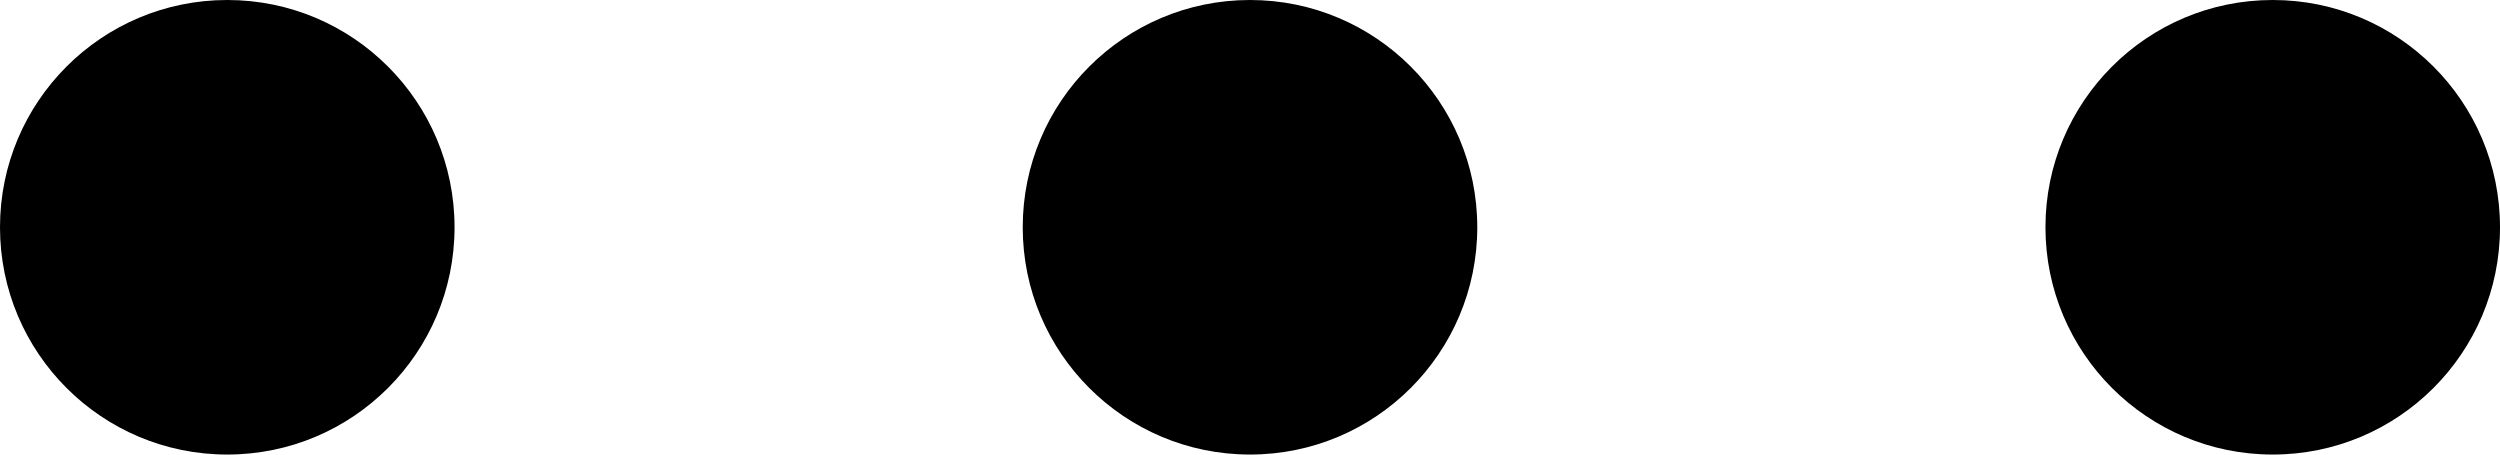
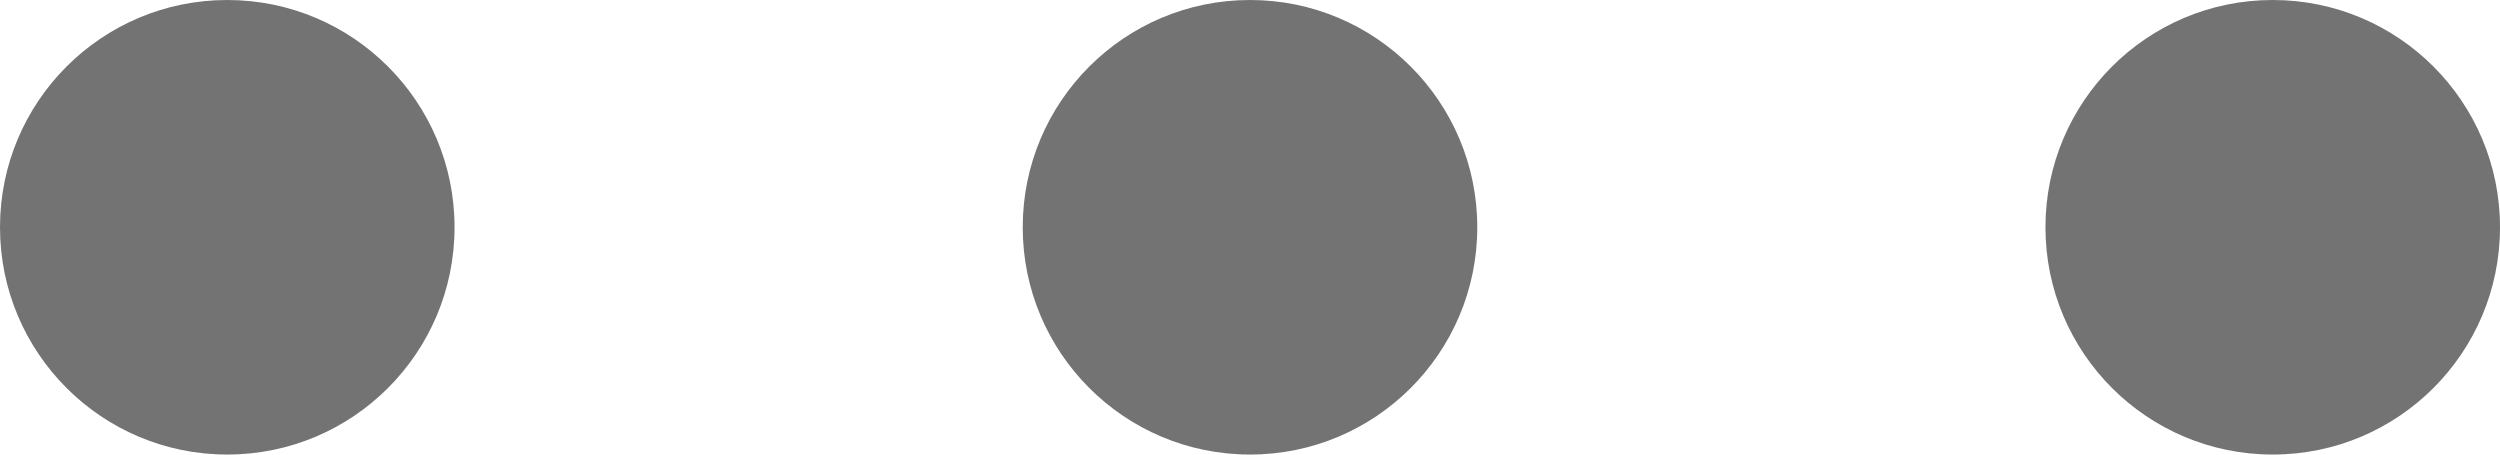
<svg xmlns="http://www.w3.org/2000/svg" width="22px" height="4px" viewBox="0 0 22 4" version="1.1">
  <defs />
  <g id="Symbols" stroke="none" stroke-width="1" fill="none" fill-rule="evenodd">
-     <g id="Icons-Copy-2" transform="translate(-99, -20)">
+     <g id="Icons-Copy-5" transform="translate(-99, -20)">
      <g id="Options" transform="translate(88, 0)">
        <rect id="Rectangle-1-Copy-2" x="0" y="0" width="44" height="44" />
-         <path d="M13,24 C14.105,24 15,23.105 15,22 C15,20.895 14.105,20 13,20 C11.895,20 11,20.895 11,22 C11,23.105 11.895,24 13,24 Z M22,24 C23.105,24 24,23.105 24,22 C24,20.895 23.105,20 22,20 C20.895,20 20,20.895 20,22 C20,23.105 20.895,24 22,24 Z M31,24 C32.105,24 33,23.105 33,22 C33,20.895 32.105,20 31,20 C29.895,20 29,20.895 29,22 C29,23.105 29.895,24 31,24 Z" id="Oval-1" fill="#000000" />
+         <path d="M13,24 C14.105,24 15,23.105 15,22 C15,20.895 14.105,20 13,20 C11.895,20 11,20.895 11,22 C11,23.105 11.895,24 13,24 Z M22,24 C23.105,24 24,23.105 24,22 C24,20.895 23.105,20 22,20 C20.895,20 20,20.895 20,22 C20,23.105 20.895,24 22,24 Z M31,24 C32.105,24 33,23.105 33,22 C33,20.895 32.105,20 31,20 C29.895,20 29,20.895 29,22 C29,23.105 29.895,24 31,24 Z" id="Oval-1" fill="#737373" />
      </g>
    </g>
  </g>
</svg>
